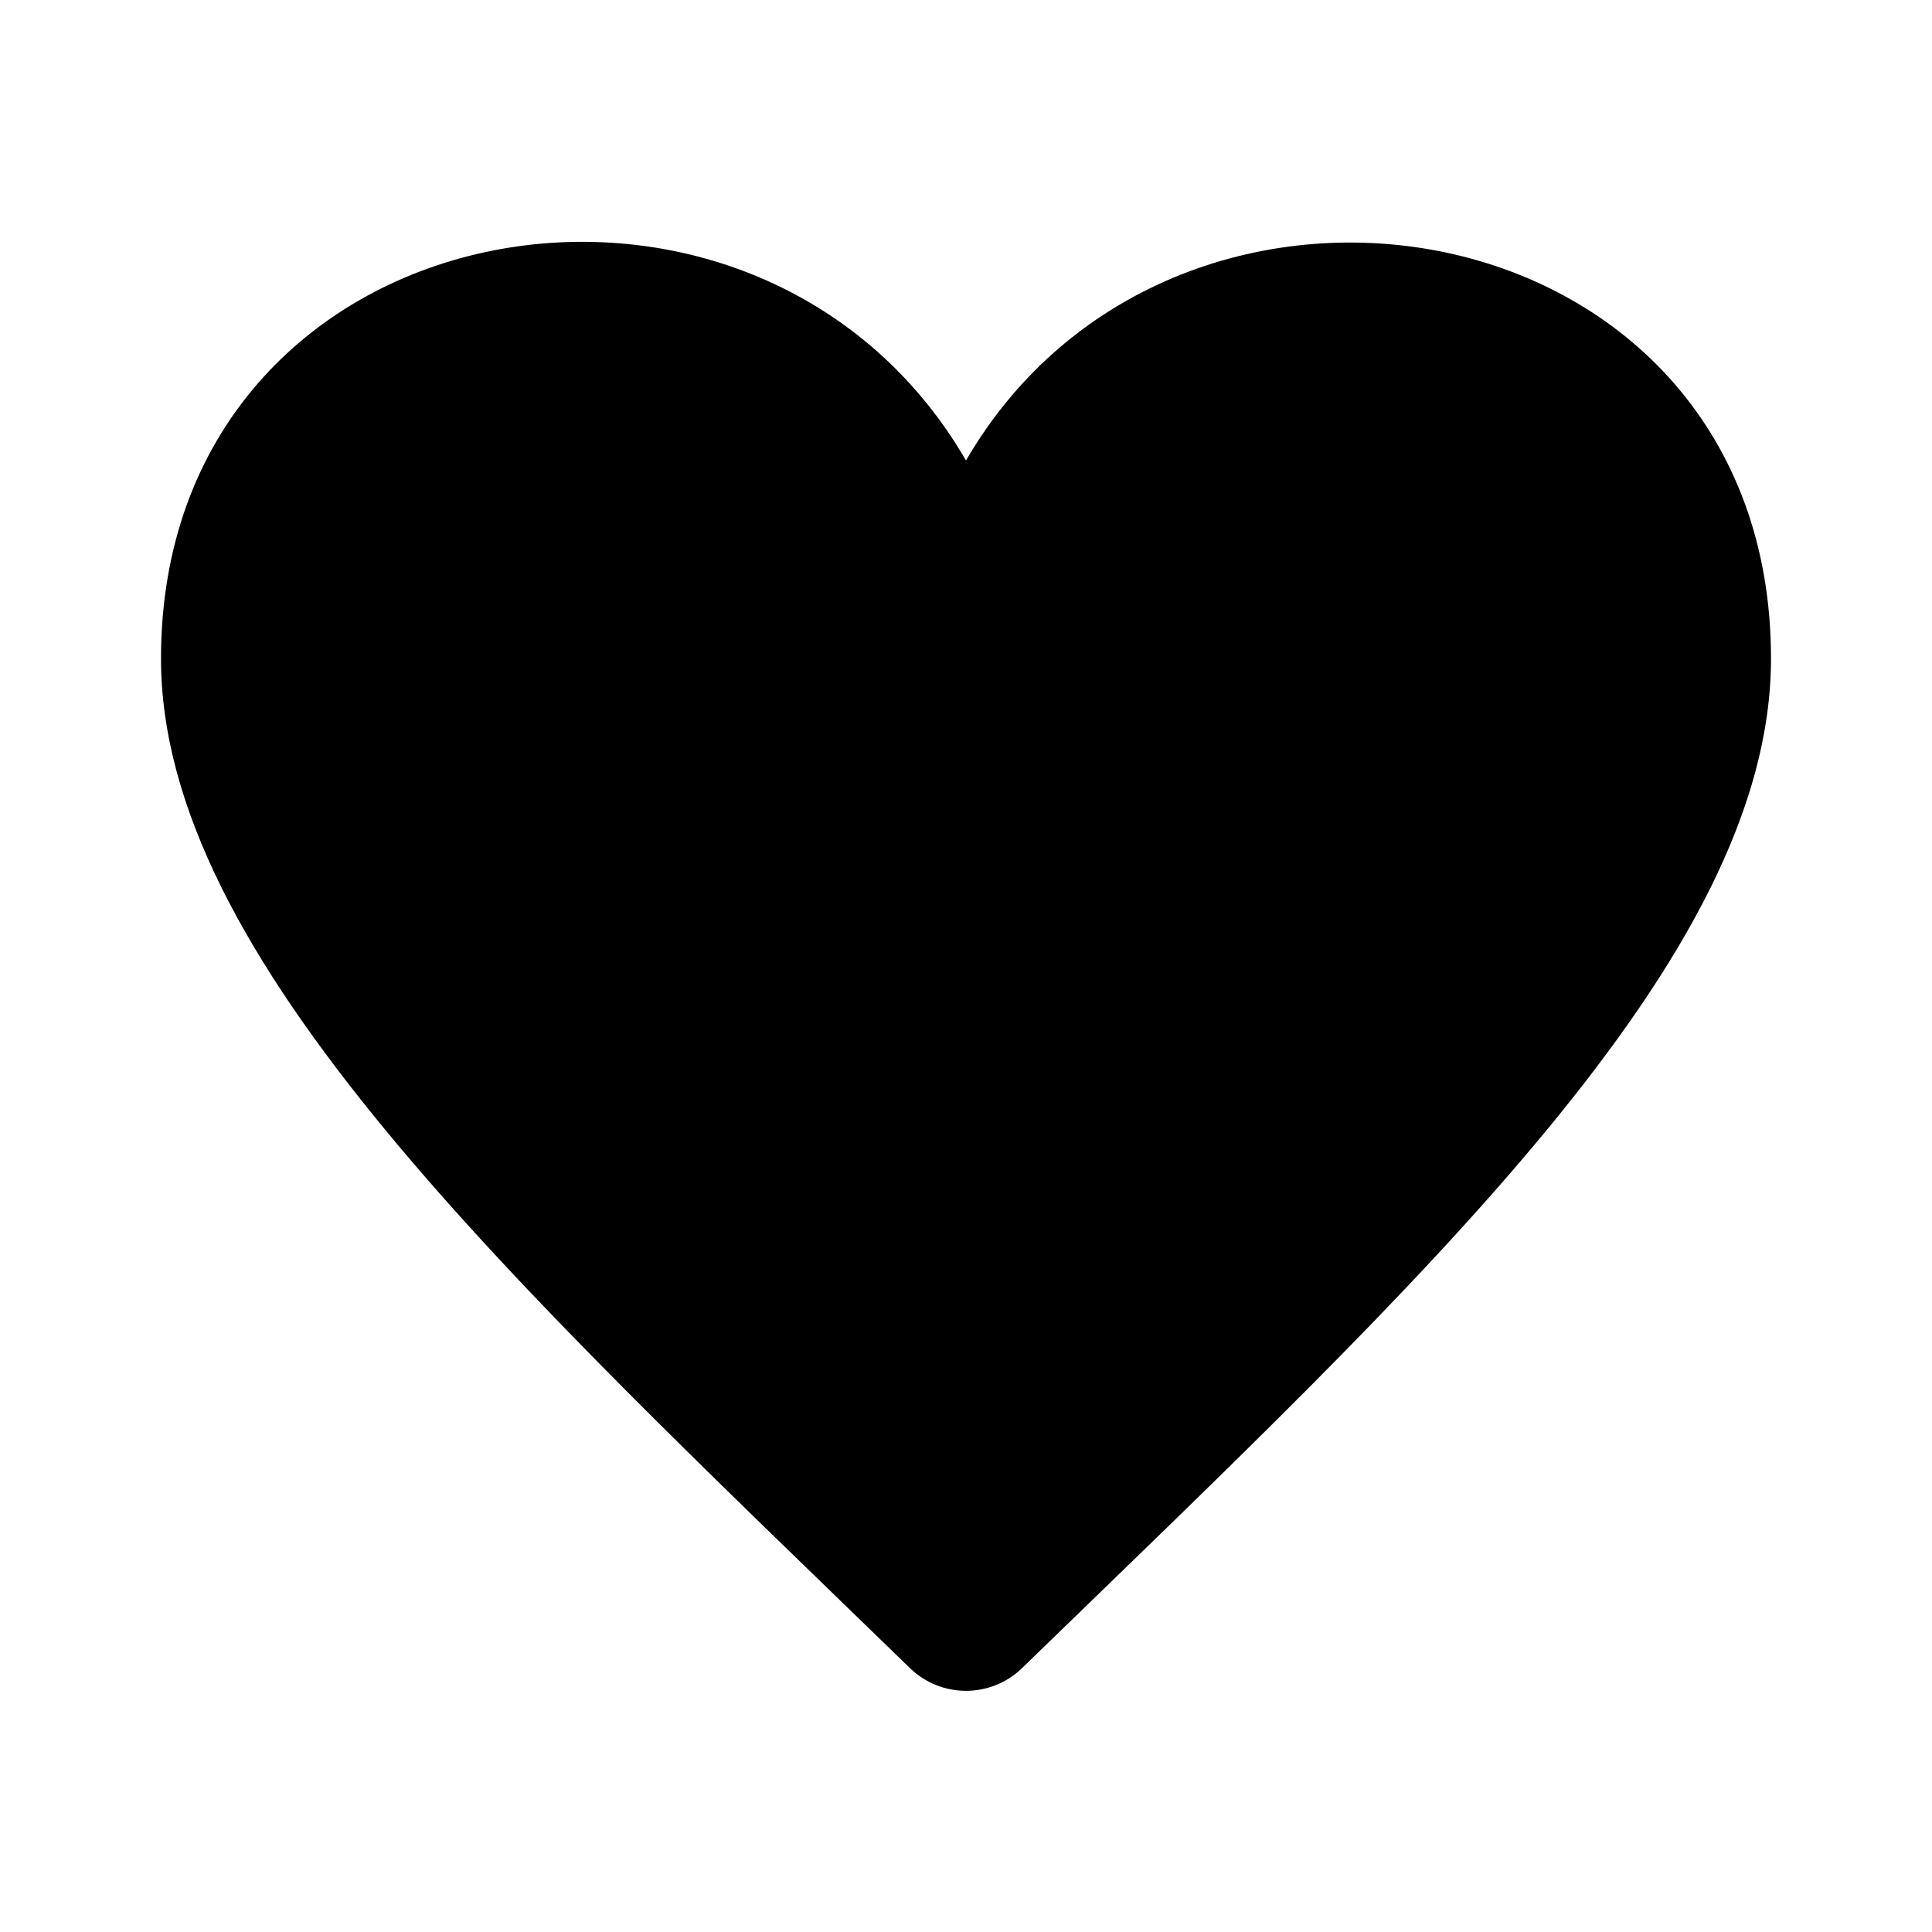
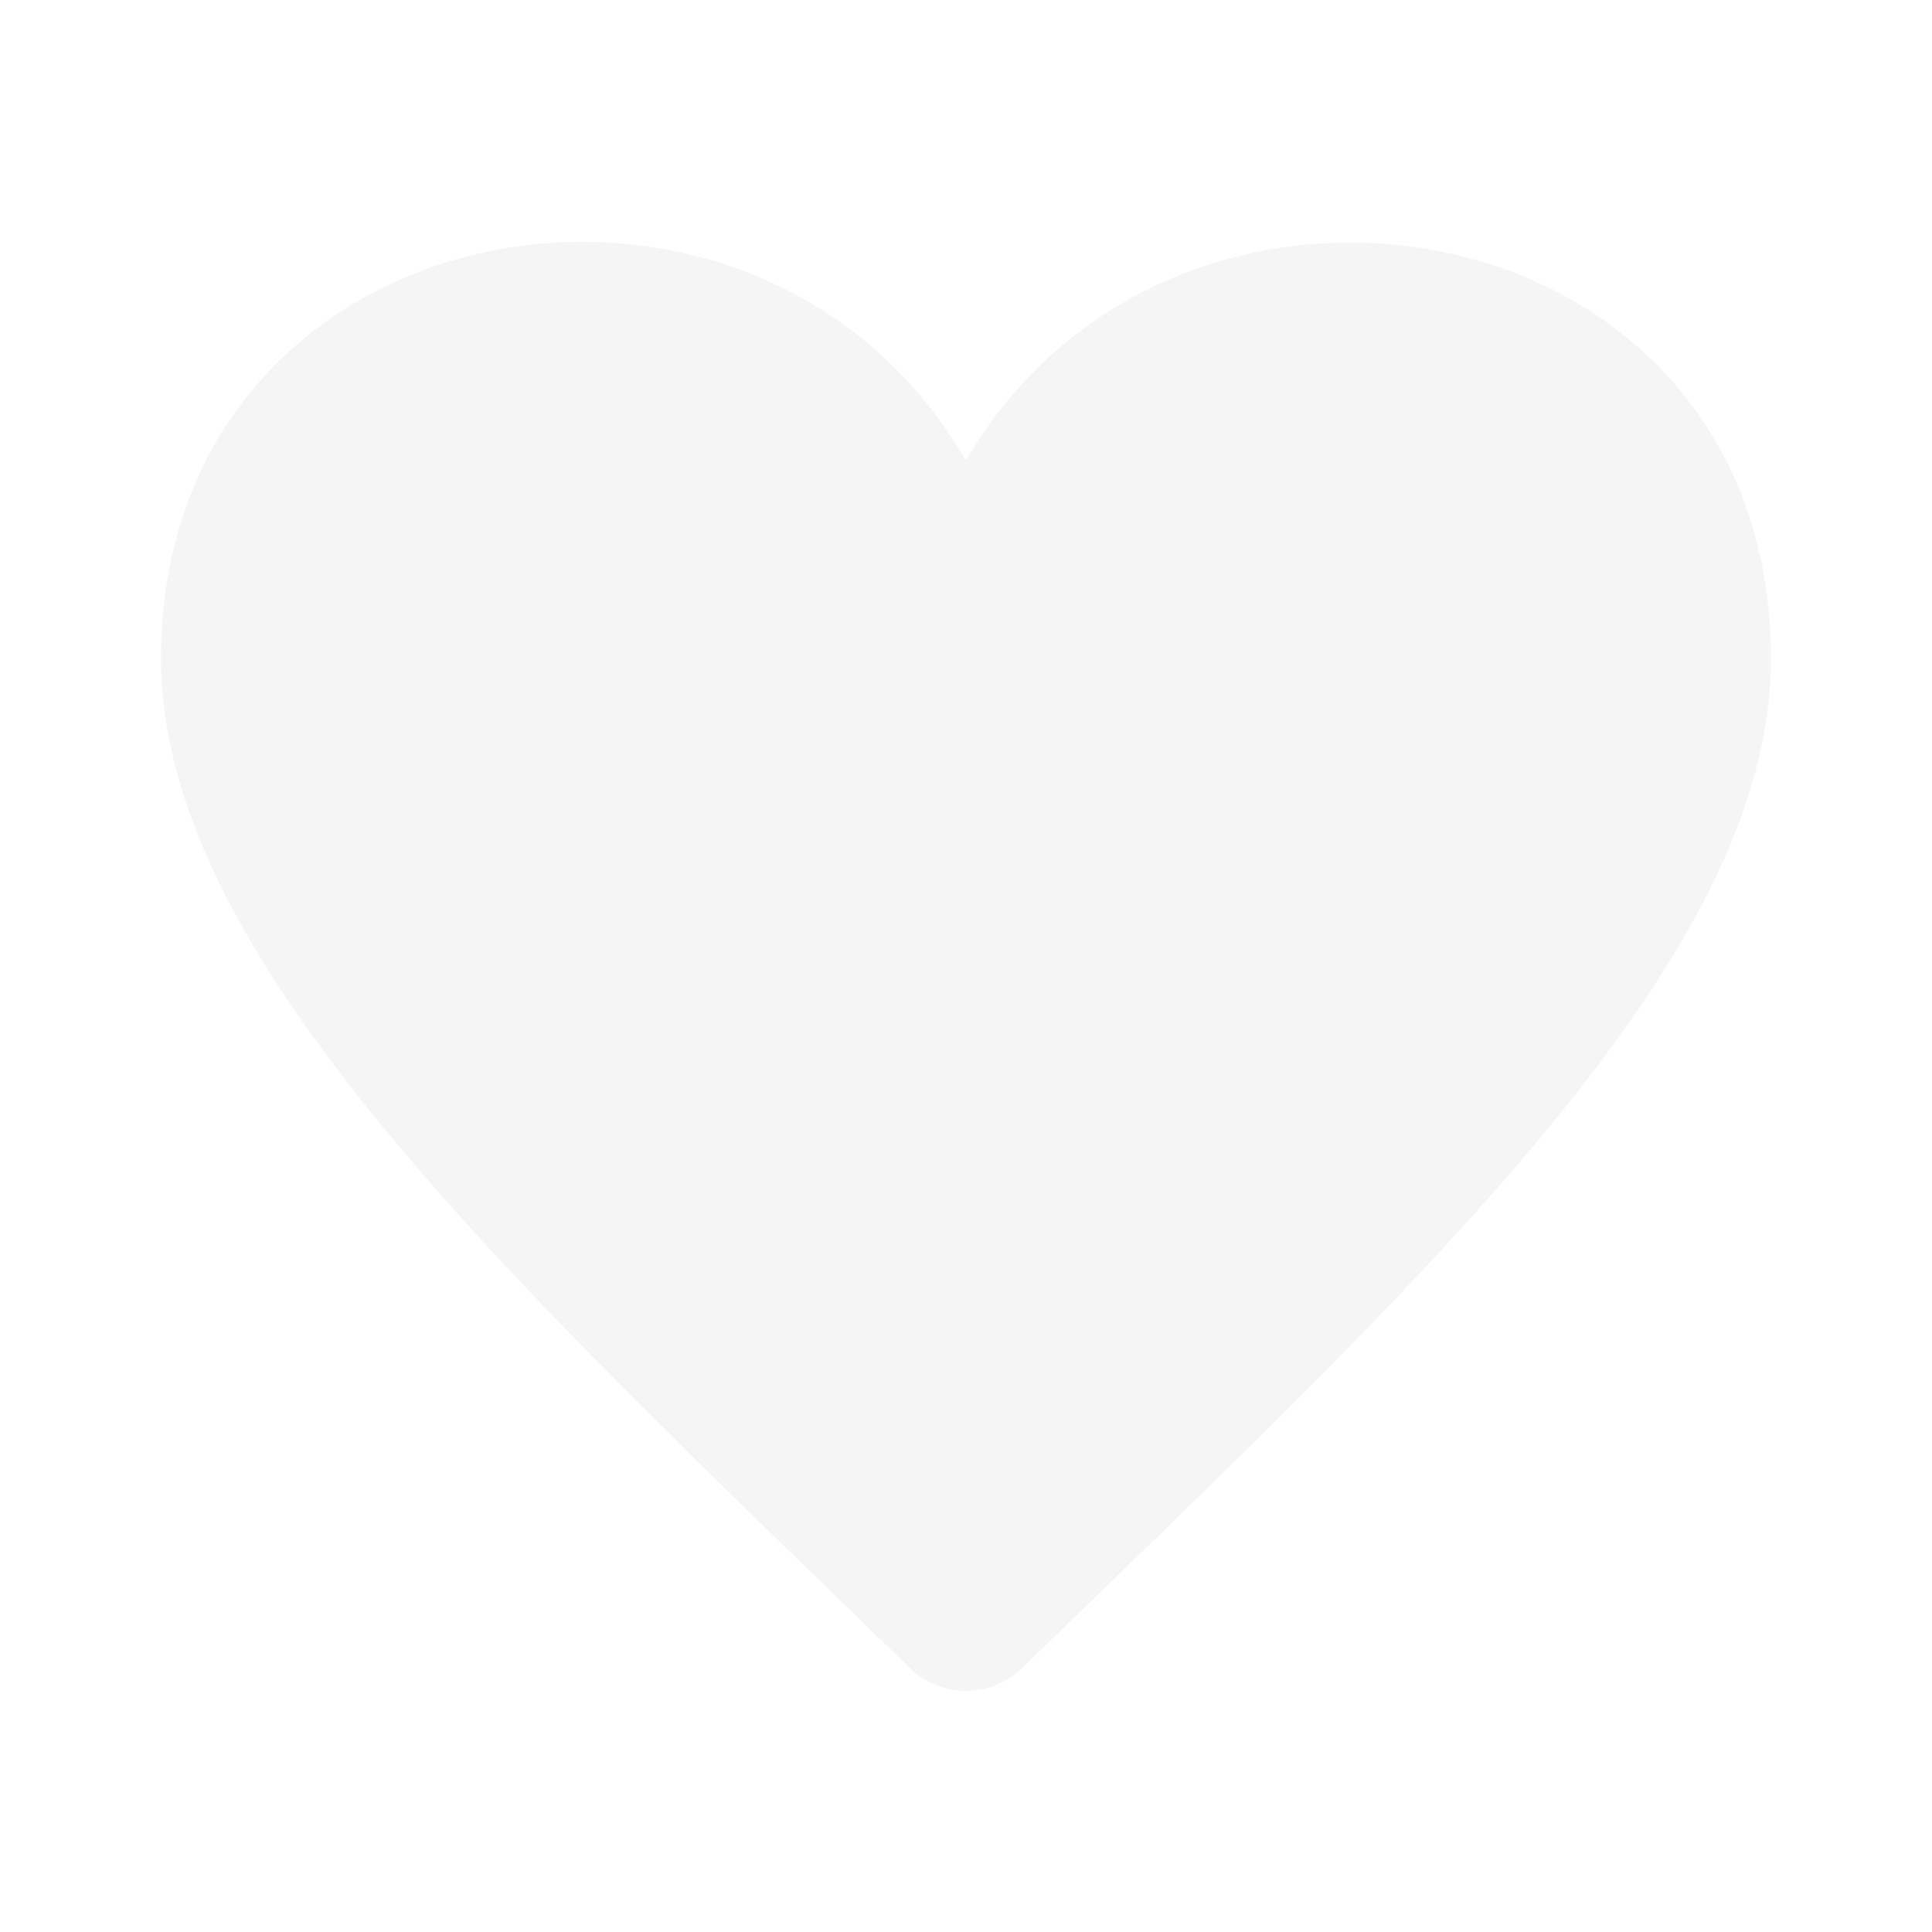
- <svg xmlns="http://www.w3.org/2000/svg" fille="#f5f5f5" clip-rule="evenodd" fill-rule="evenodd" stroke-linejoin="round" stroke-miterlimit="2" viewBox="0 0 24 24">
+ <svg xmlns="http://www.w3.org/2000/svg" fill="#f5f5f5" clip-rule="evenodd" fill-rule="evenodd" stroke-linejoin="round" stroke-miterlimit="2" viewBox="0 0 24 24">
  <path d="m12 5.72c-2.624-4.517-10-3.198-10 2.461 0 3.725 4.345 7.727 9.303 12.54.194.189.446.283.697.283s.503-.094.697-.283c4.977-4.831 9.303-8.814 9.303-12.54 0-5.678-7.396-6.944-10-2.461z" fill-rule="nonzero" />
</svg>
